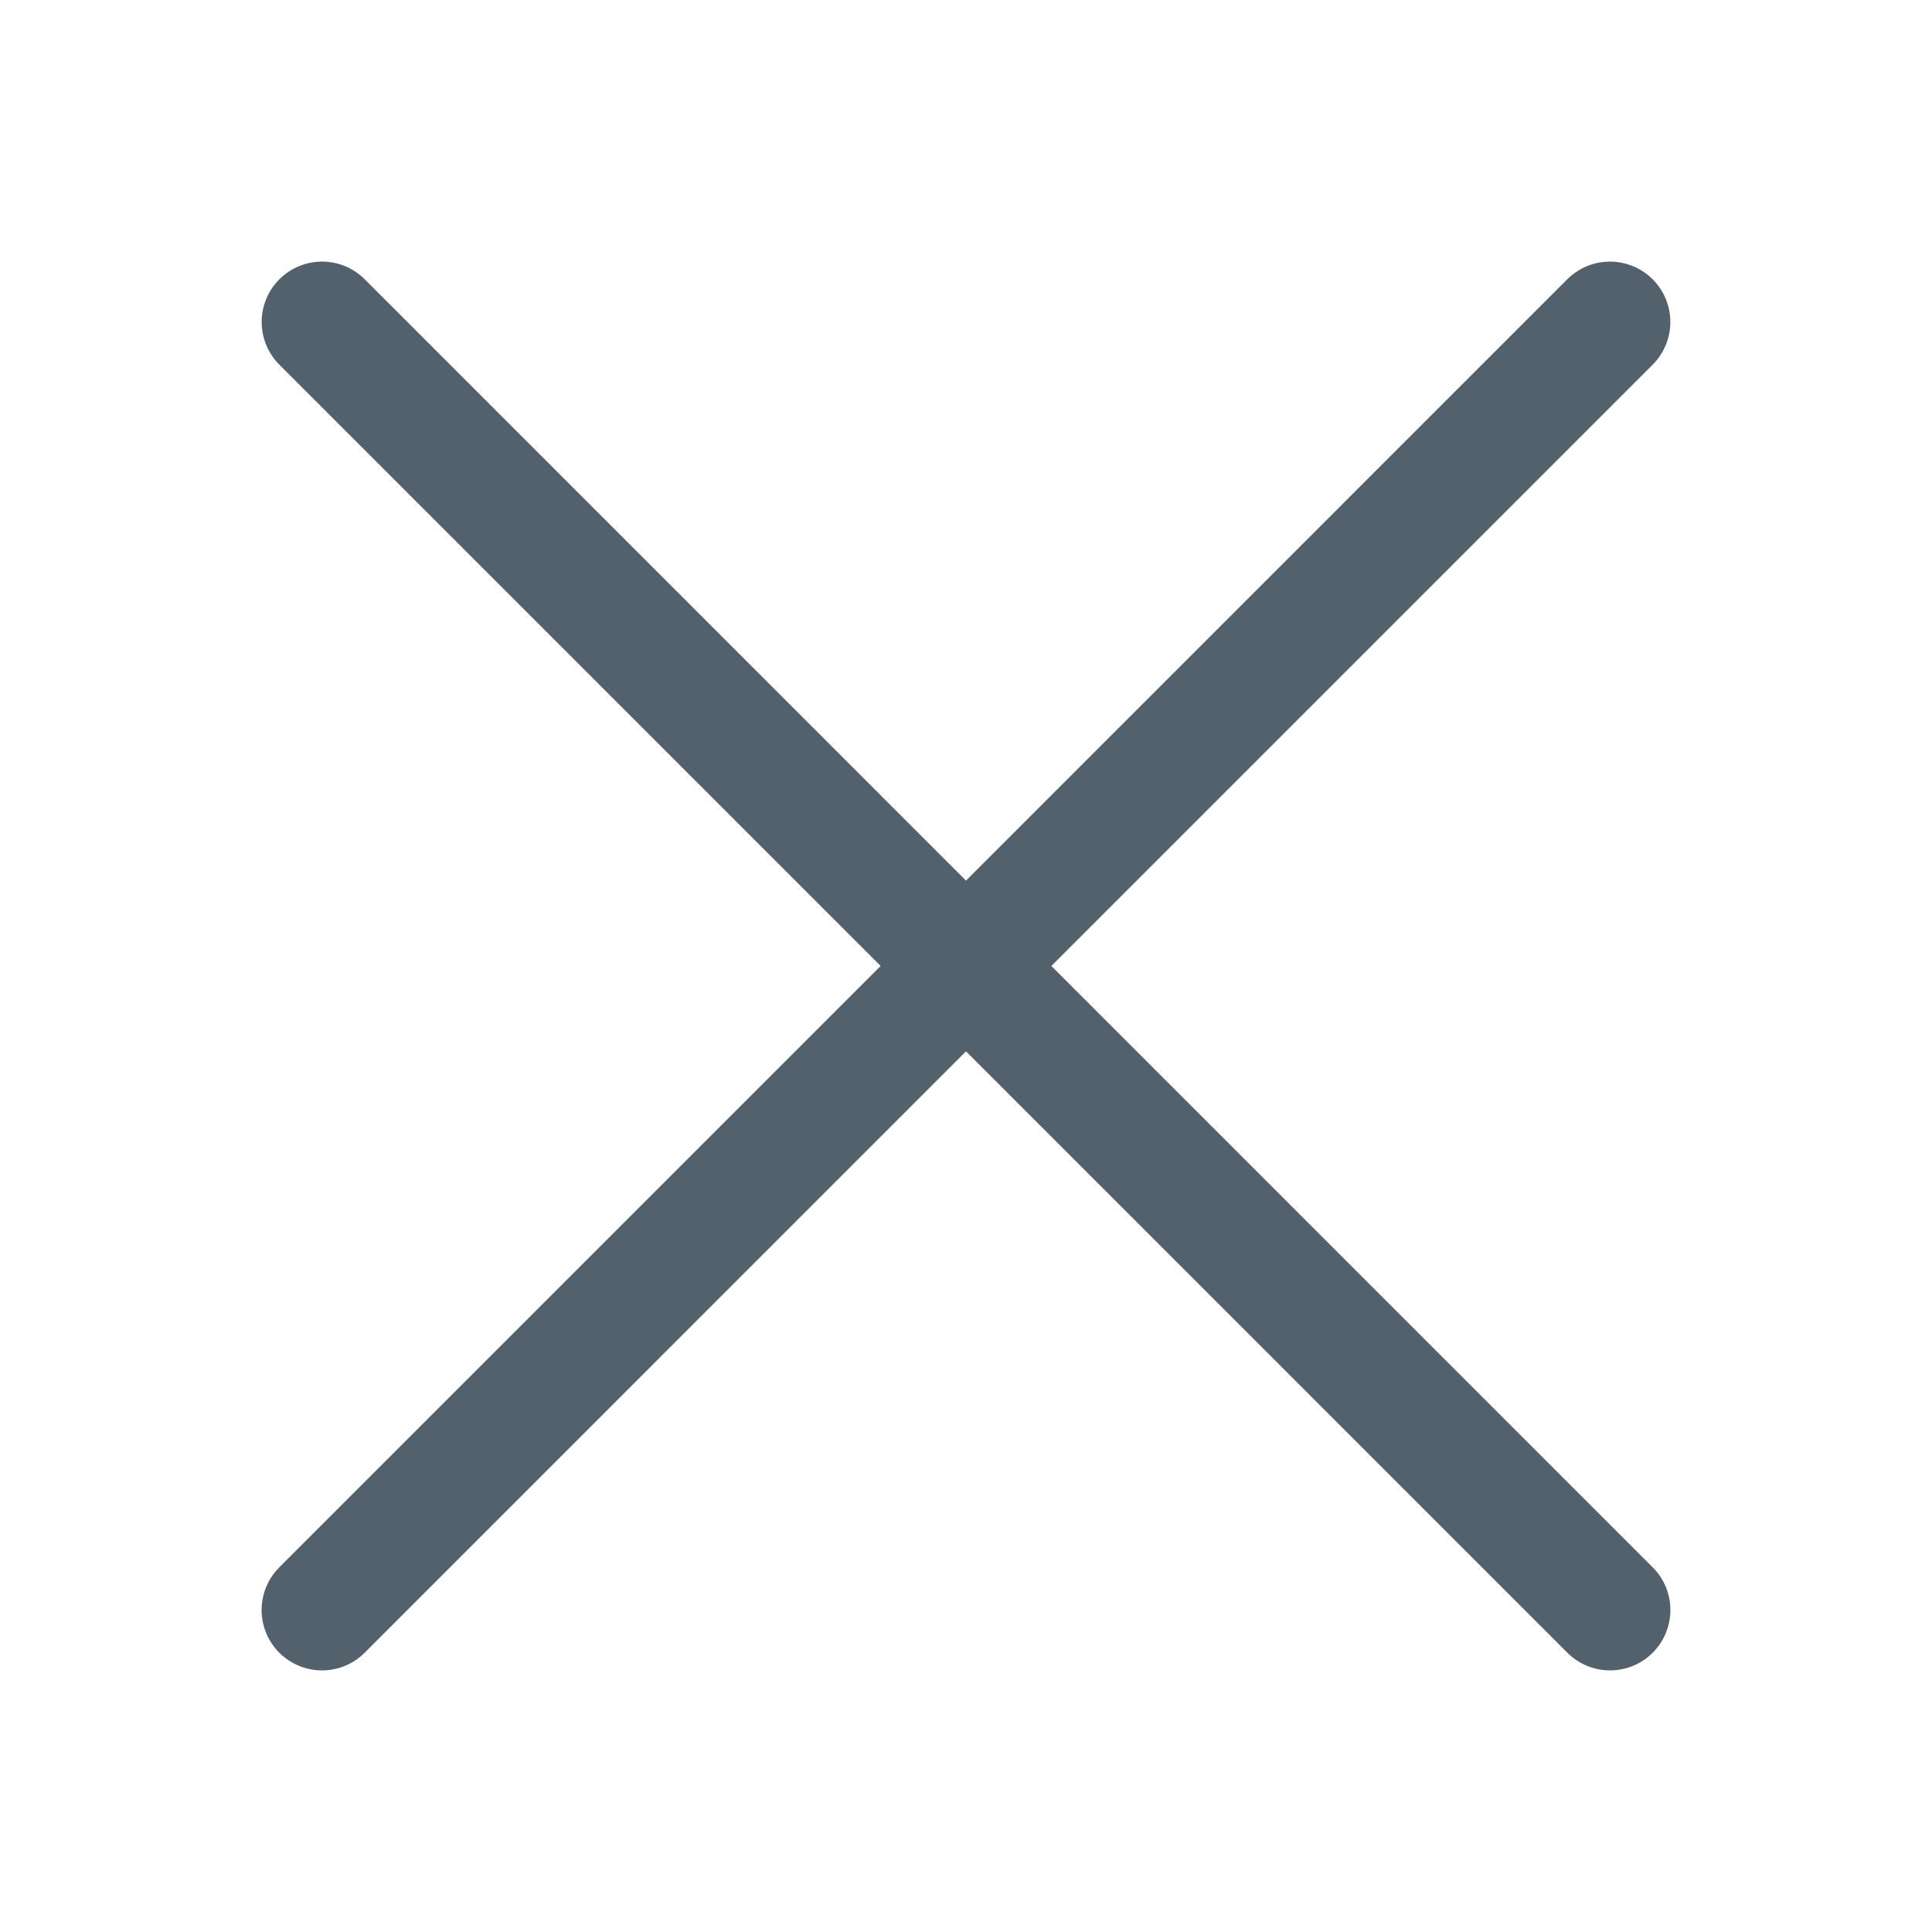
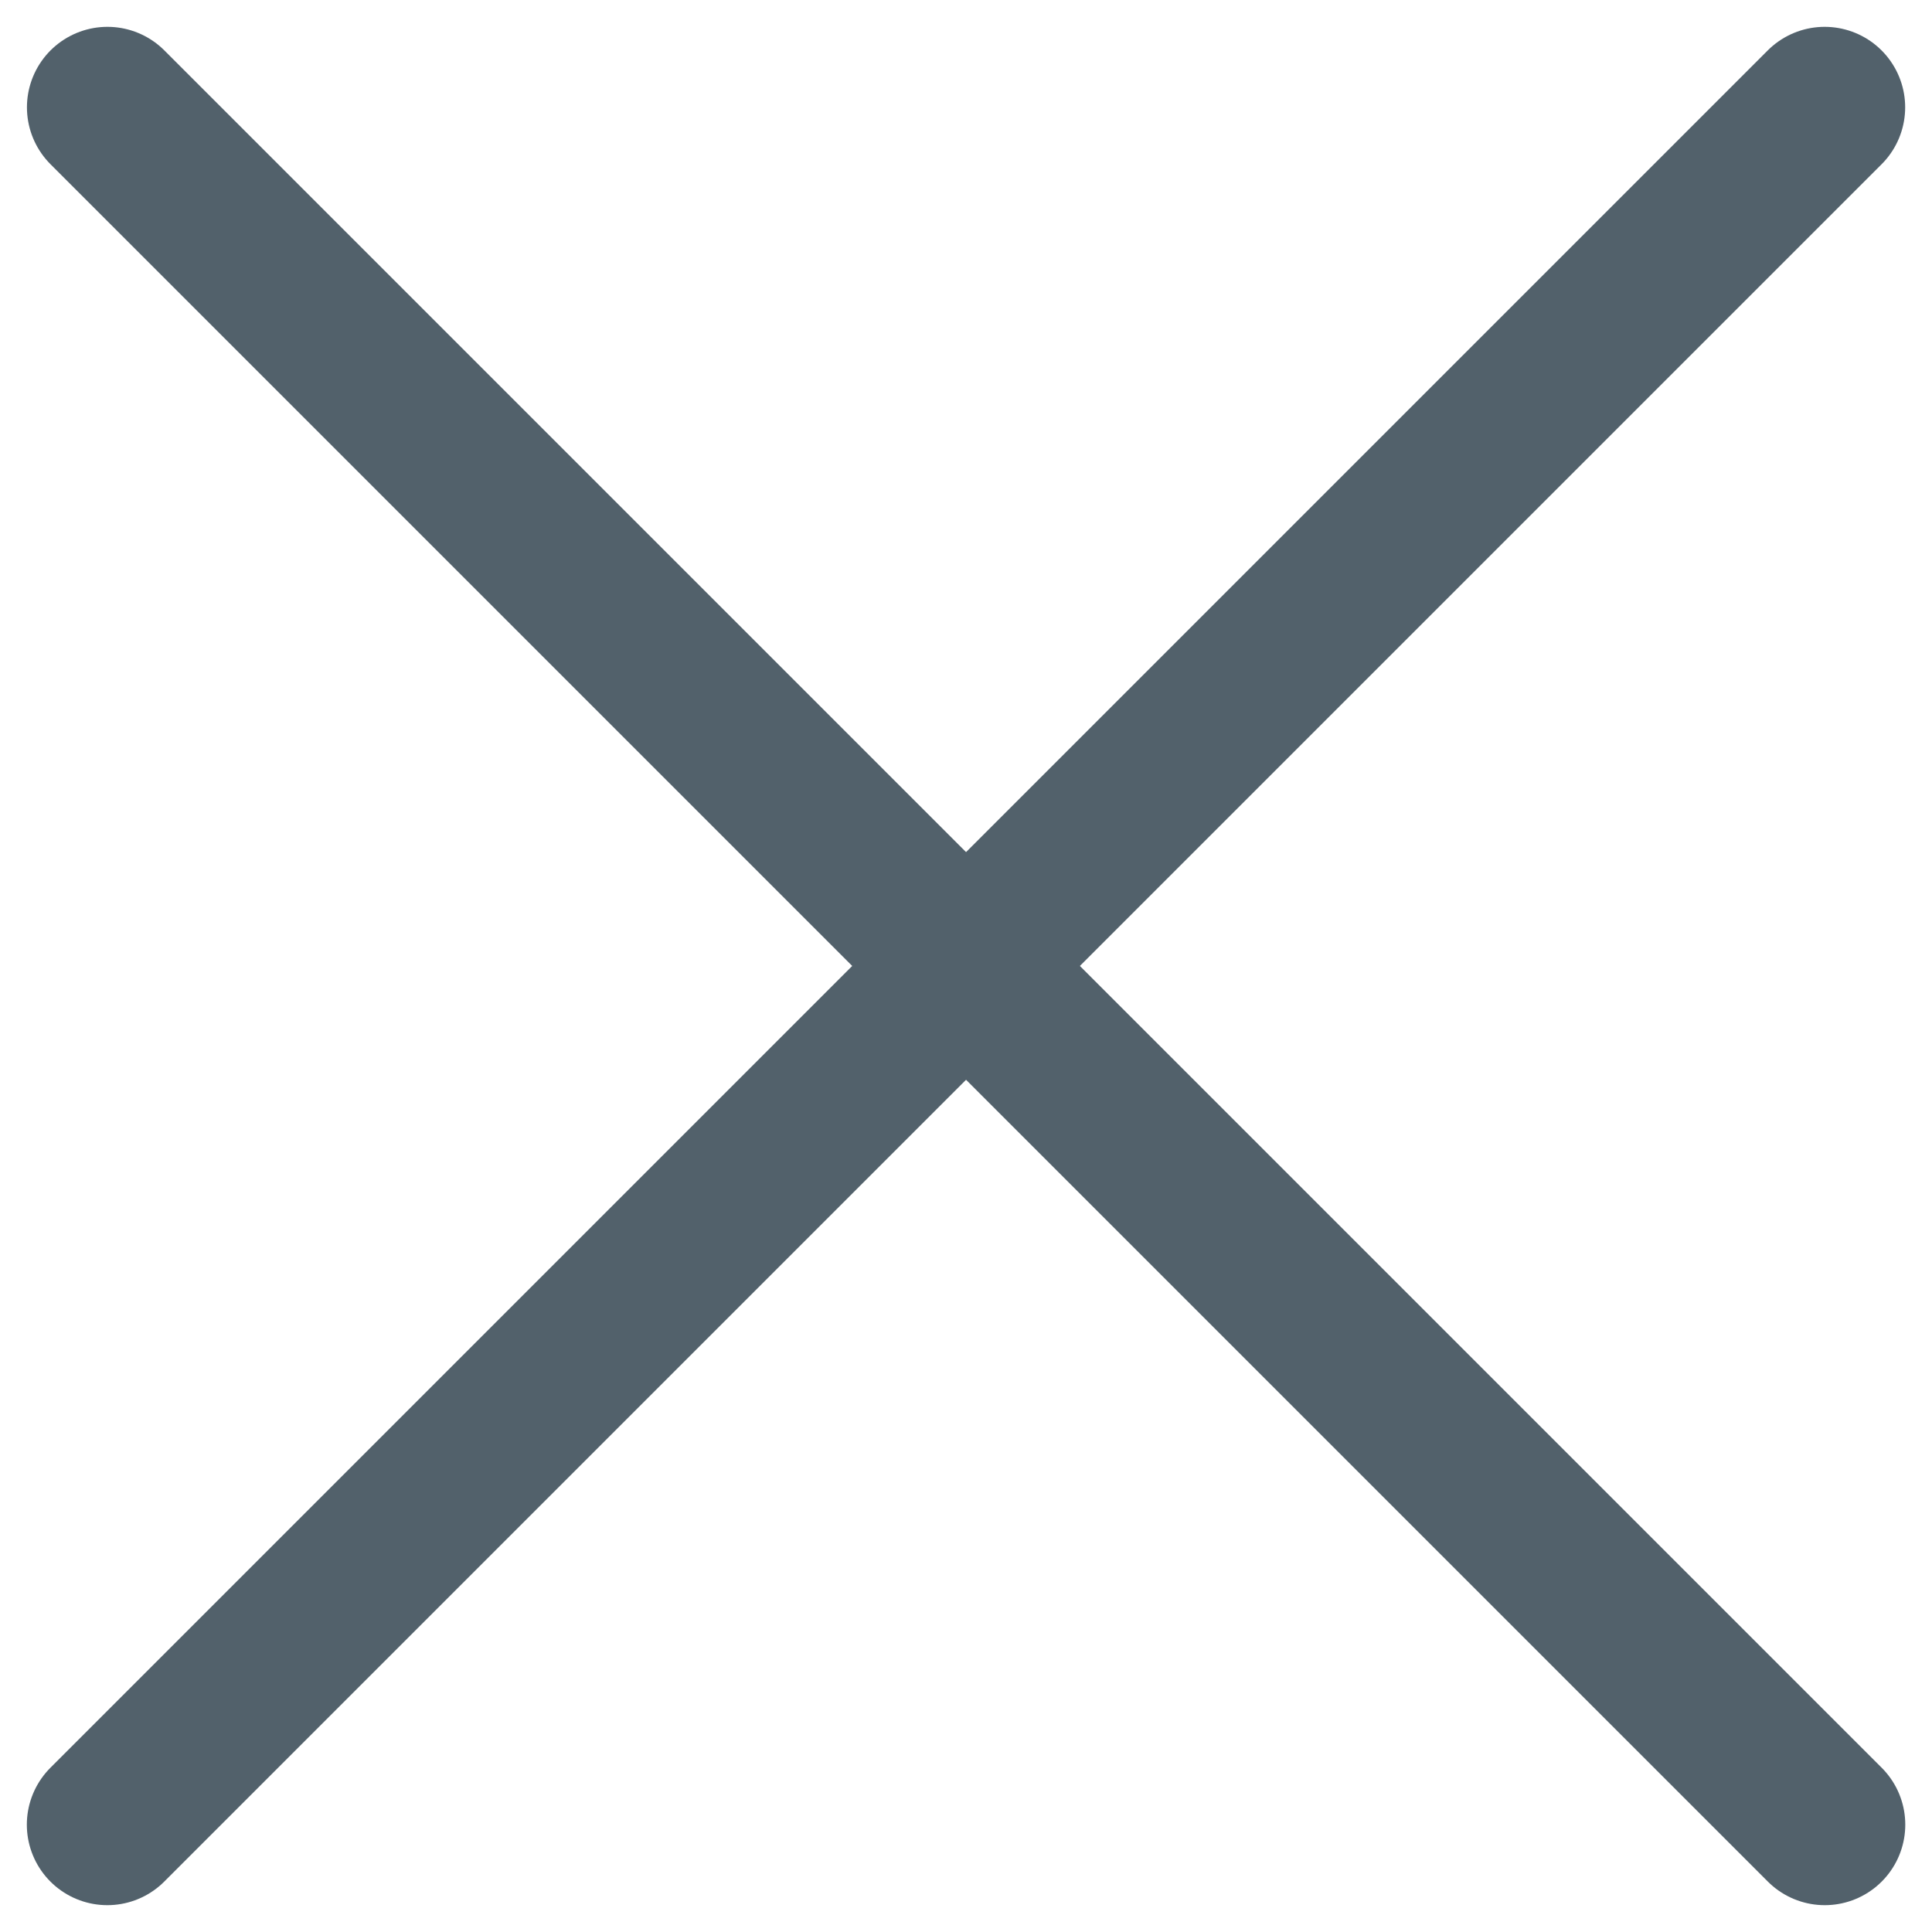
- <svg xmlns="http://www.w3.org/2000/svg" width="32" height="32" viewBox="0 0 32 32" fill="none">
-   <path d="M5.334 5.333L26.667 26.667" stroke="#52616B" stroke-width="2" stroke-linecap="round" stroke-linejoin="round" />
-   <path d="M5.333 26.667L26.666 5.333" stroke="#52616B" stroke-width="2" stroke-linecap="round" stroke-linejoin="round" />
+ <svg xmlns="http://www.w3.org/2000/svg" width="18" height="18" viewBox="0 0 18 18" fill="none">
+   <g id="Group 454">
+     <path id="Vector" d="M1.001 1L17.001 17" stroke="#52616B" stroke-width="1.5" stroke-linecap="round" stroke-linejoin="round" />
+     <path id="Vector_2" d="M1 17L17 1" stroke="#52616B" stroke-width="1.5" stroke-linecap="round" stroke-linejoin="round" />
+   </g>
</svg>
